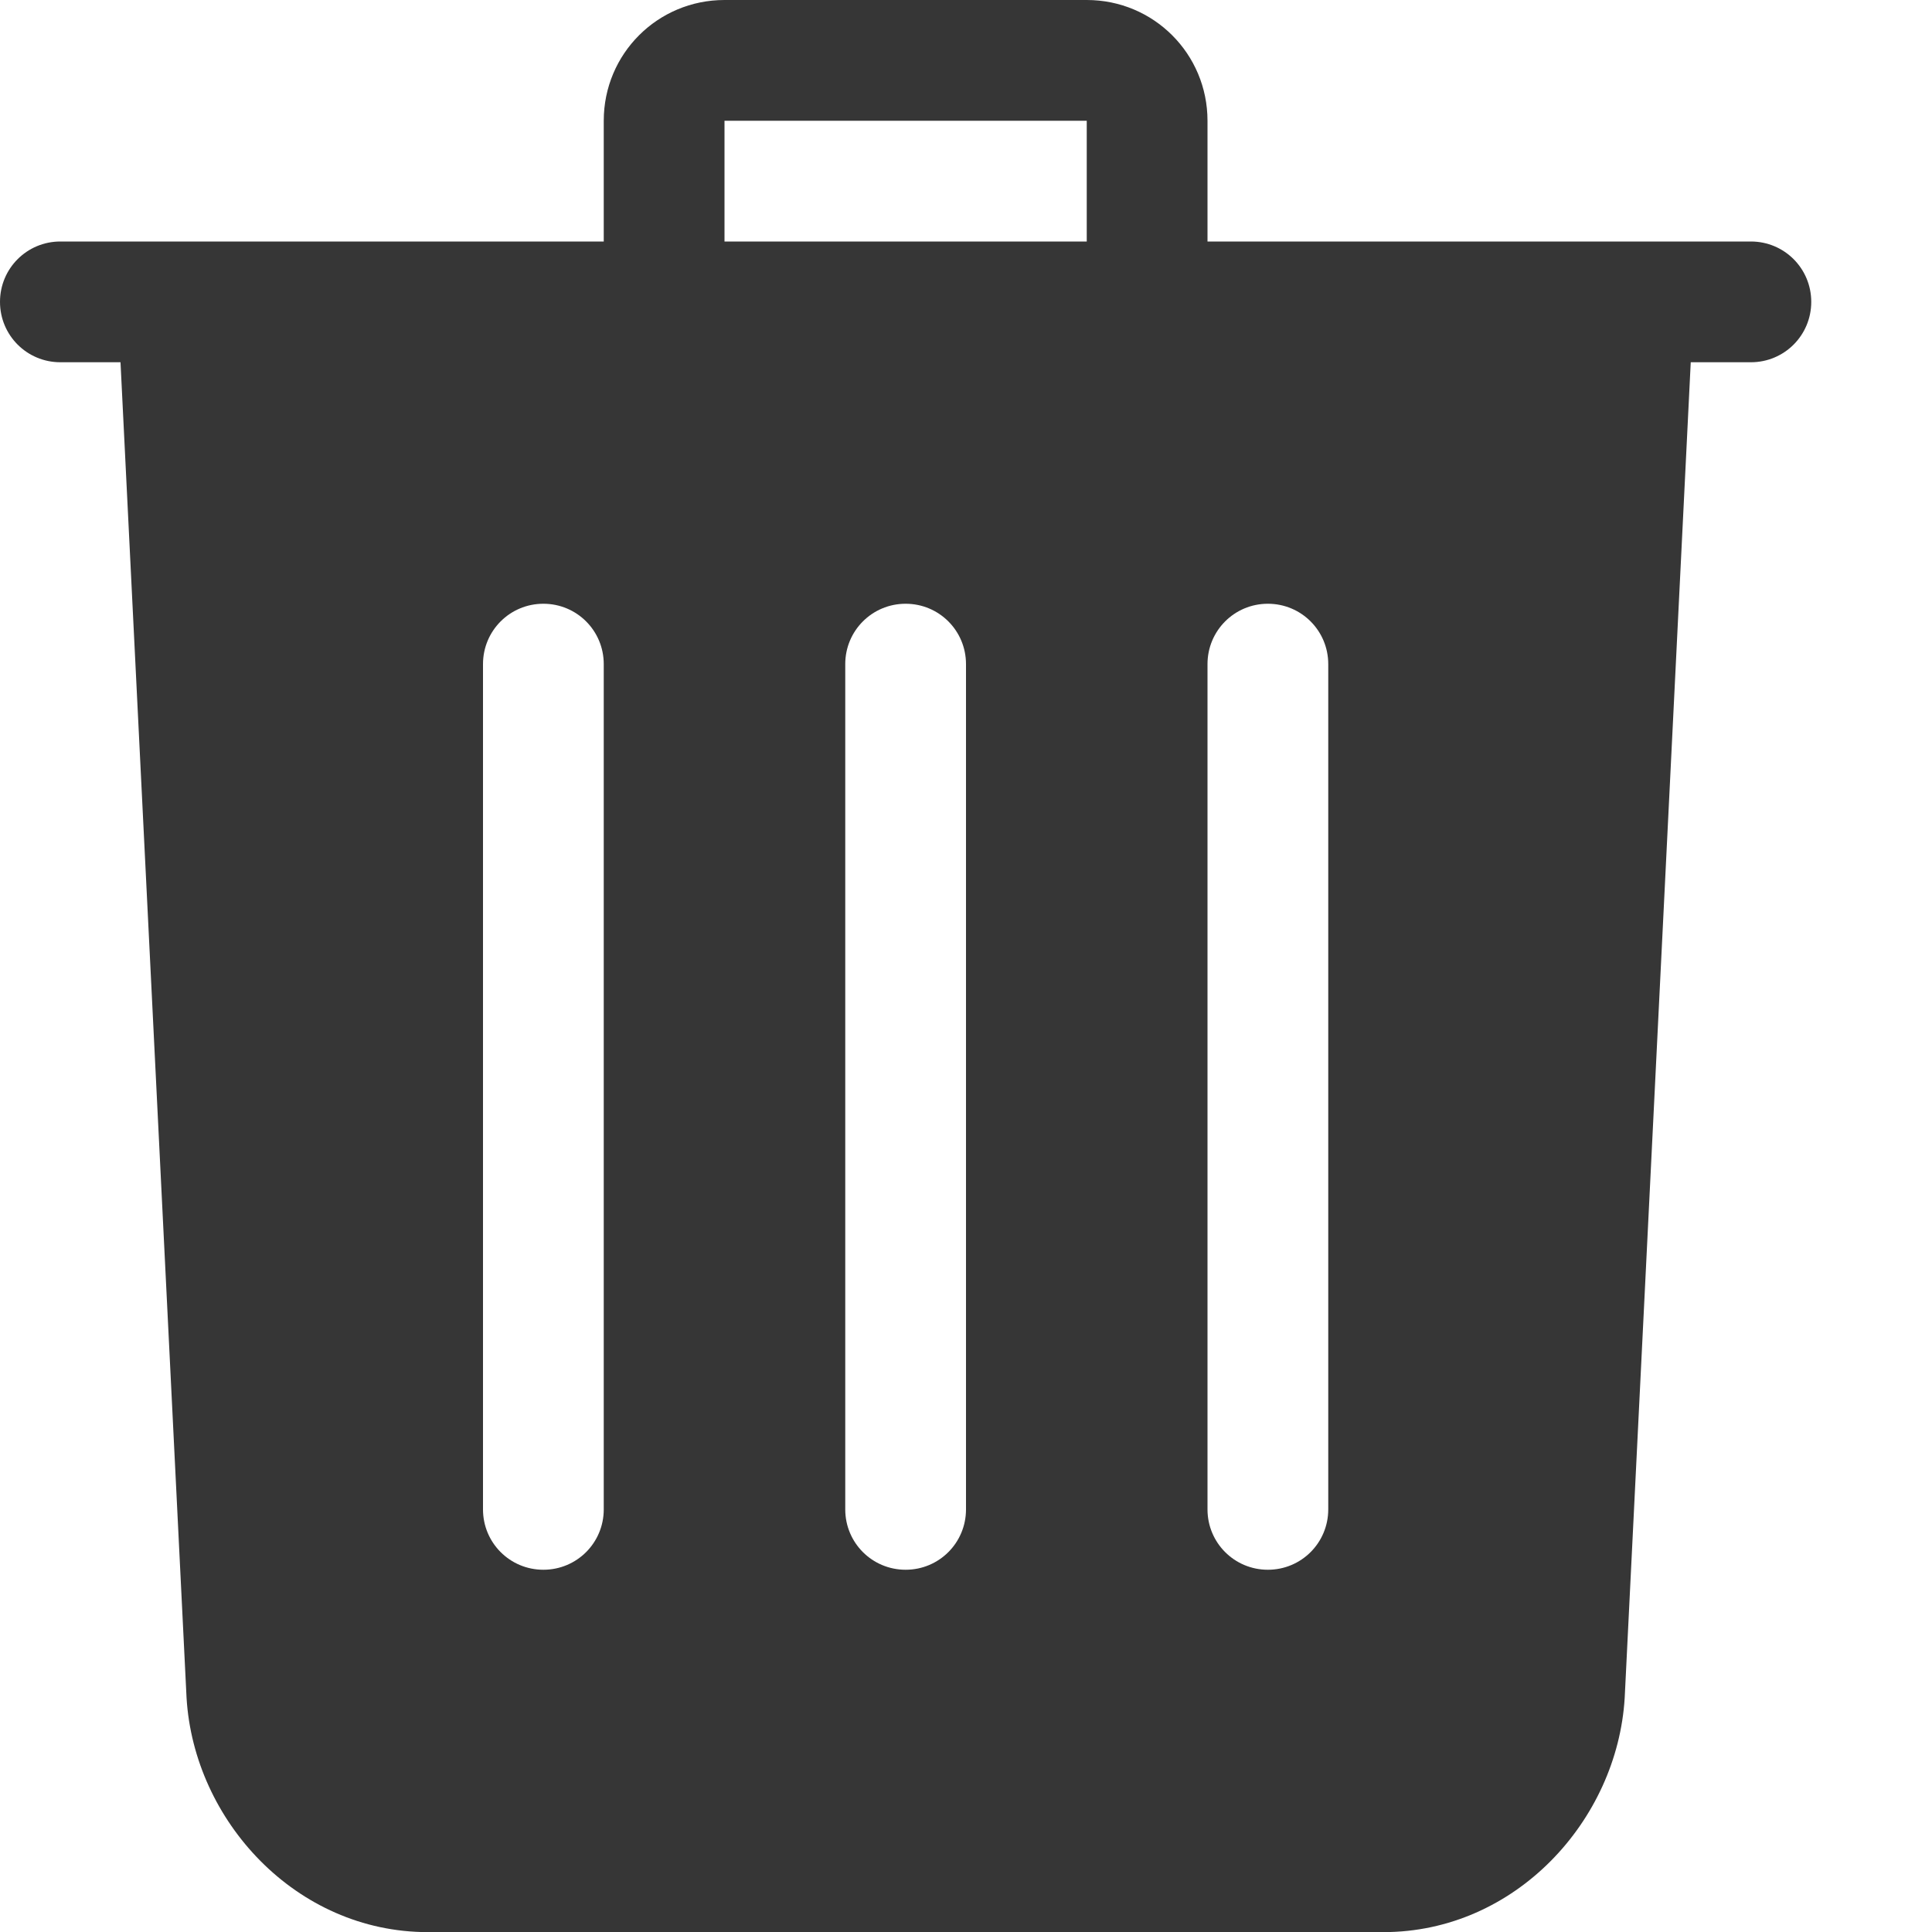
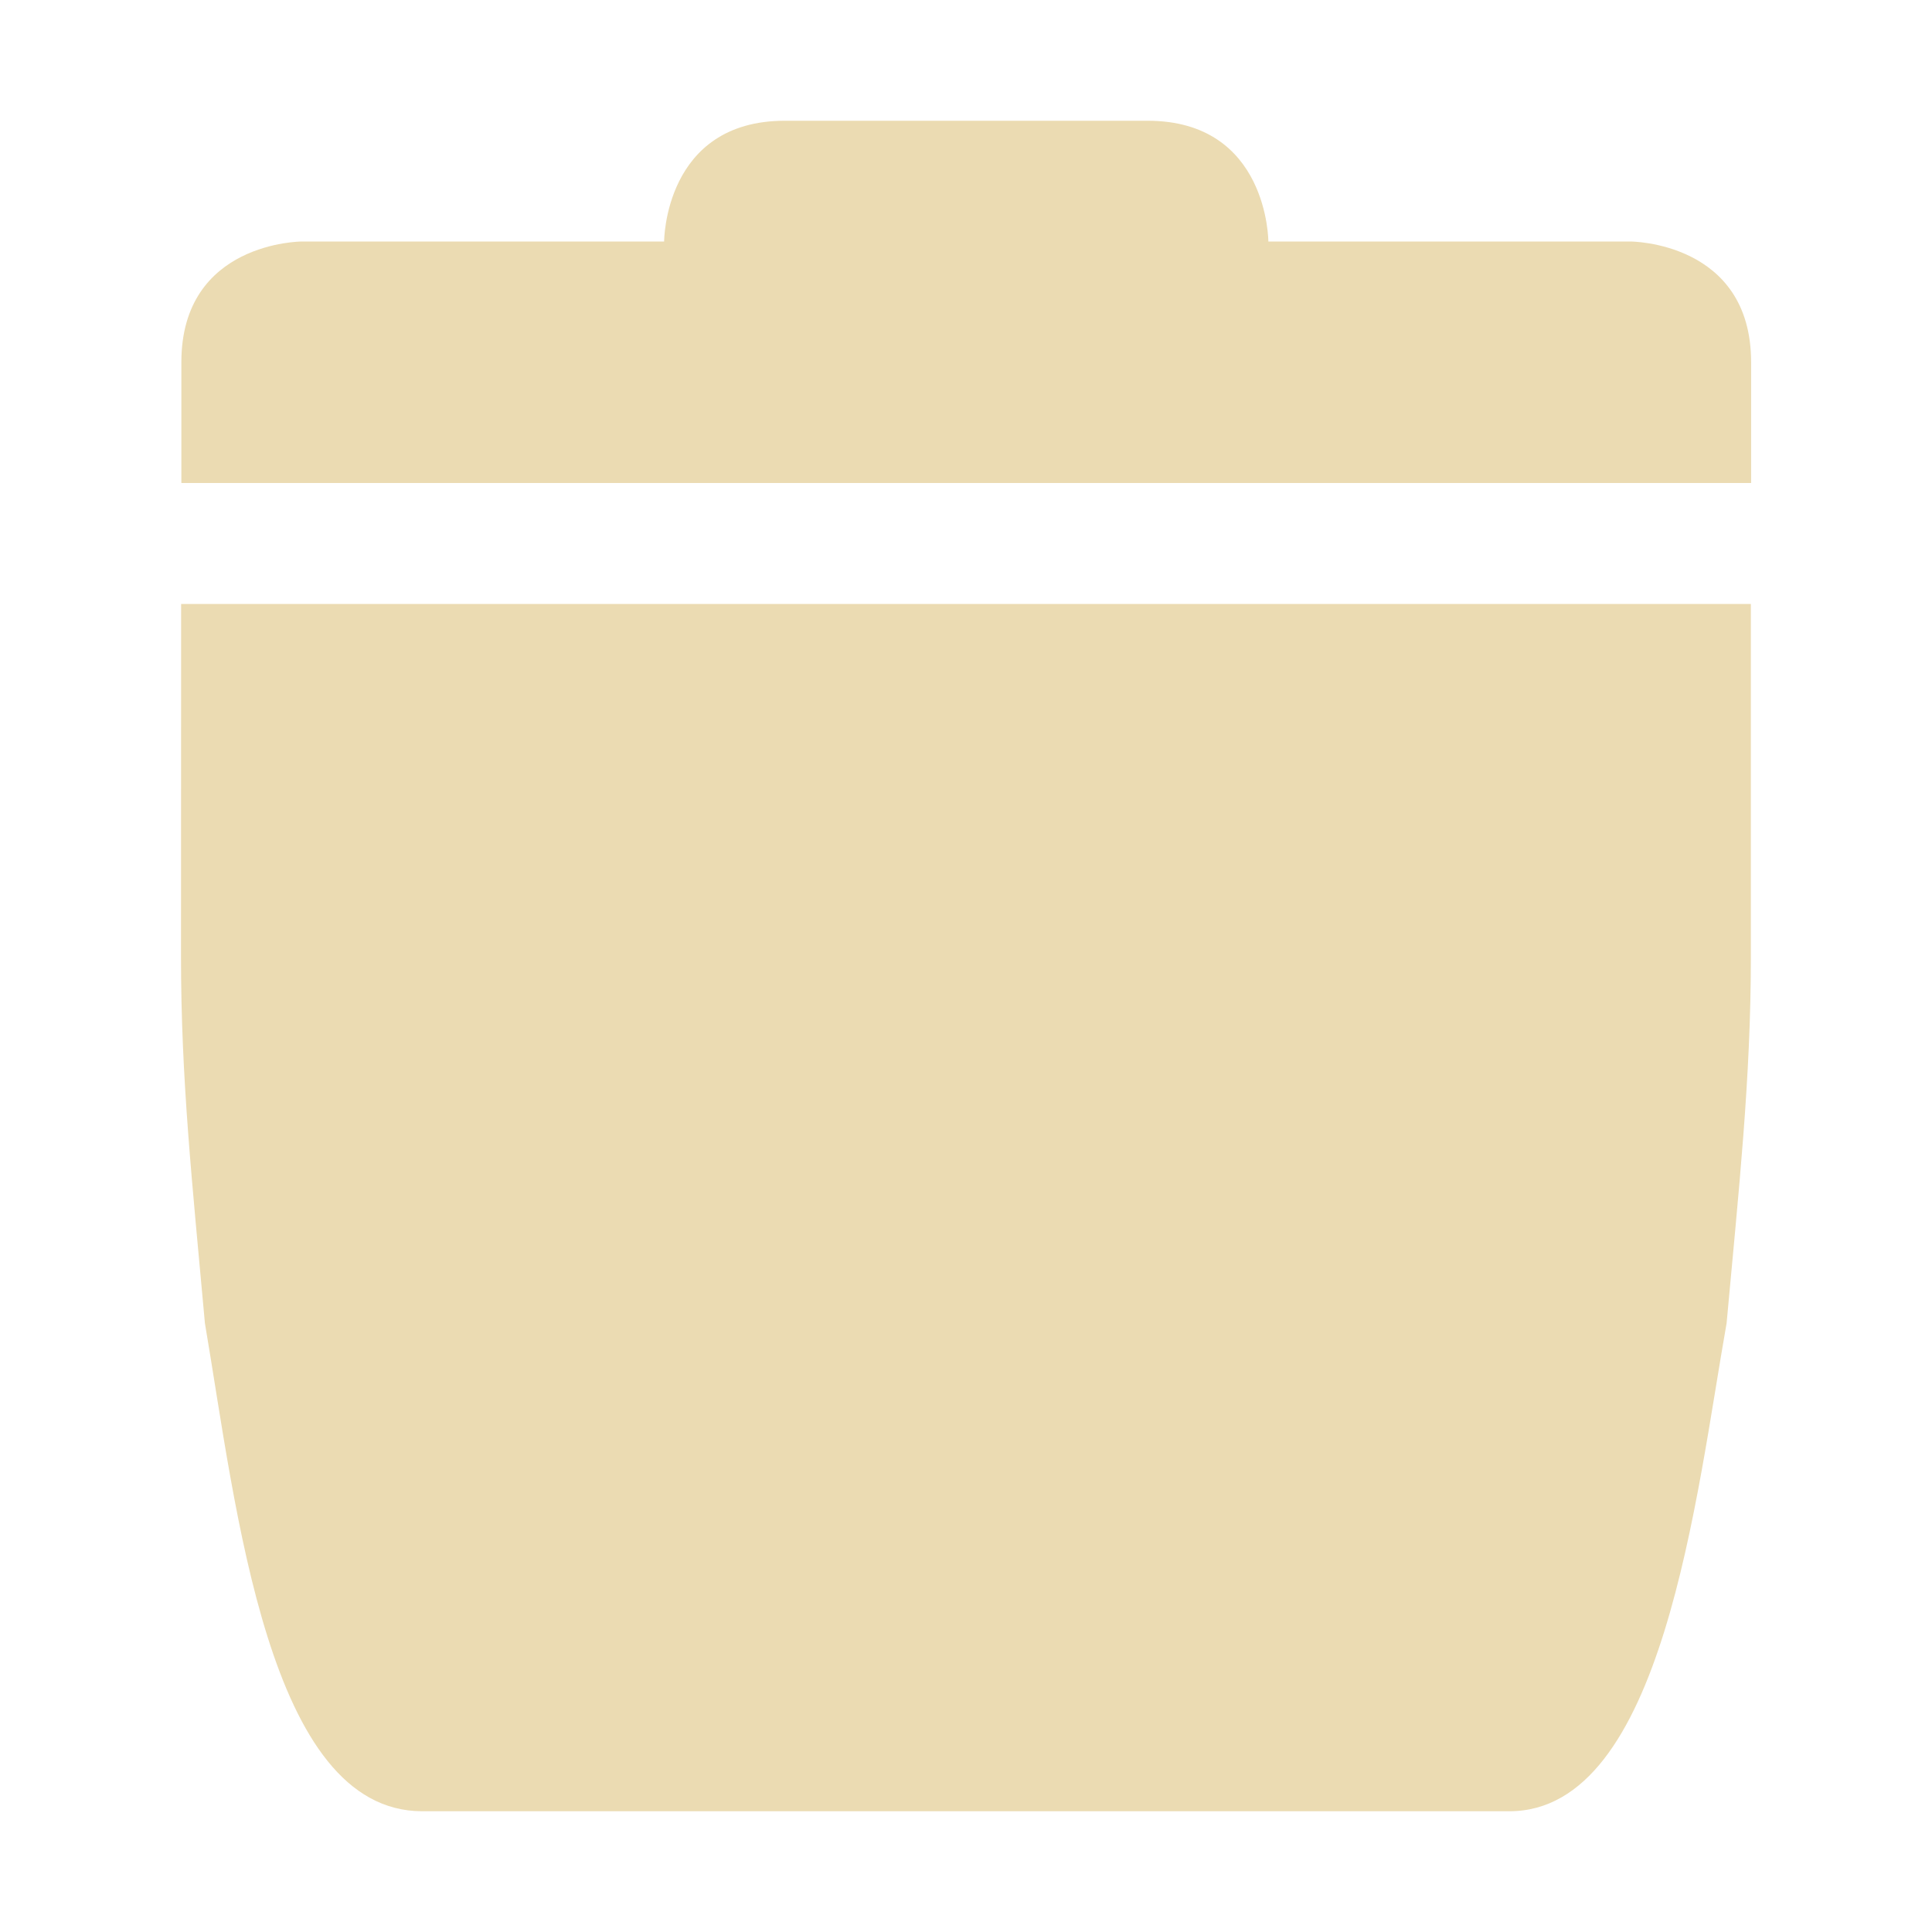
<svg xmlns="http://www.w3.org/2000/svg" width="16" height="16" version="1.1">
  <defs>
-     <style id="current-color-scheme" type="text/css">.ColorScheme-Text { color:#363636; }</style>
+     <style id="current-color-scheme" type="text/css">.ColorScheme-Text { color:#ebdbb2; } .ColorScheme-Highlight { color:#458588; }</style>
  </defs>
-   <path d="m6 0c-0.554 0-1 0.446-1 1v1h-4.5c-0.277 0-0.5 0.223-0.5 0.5s0.223 0.5 0.5 0.5h0.498l0.547 11.061c0.061 1.016 0.906 1.94 1.998 1.94h7.914c1.092 0 1.937-0.924 1.998-1.94l0.547-11.061h0.498c0.277 0 0.5-0.223 0.5-0.5s-0.223-0.5-0.5-0.5h-4.5v-1c0-0.554-0.446-1-1-1h-3zm0 1h3v1h-3v-1zm-1.5 4c0.277 0 0.5 0.223 0.5 0.5v7c0 0.277-0.223 0.5-0.5 0.5s-0.5-0.223-0.5-0.5v-7c0-0.277 0.223-0.5 0.5-0.5zm3 0c0.277 0 0.5 0.223 0.5 0.5v7c0 0.277-0.223 0.5-0.5 0.5s-0.5-0.223-0.5-0.5v-7c0-0.277 0.223-0.5 0.5-0.5zm3 0c0.277 0 0.5 0.223 0.5 0.5v7c0 0.277-0.223 0.5-0.5 0.5s-0.5-0.223-0.5-0.5v-7c0-0.277 0.223-0.5 0.5-0.5z" style="fill:currentColor" class="ColorScheme-Text" />
+   <path class="ColorScheme-Text" d="m6.5 1c-1 0-1 1-1 1h-3s-0.998 3.769e-4 -0.998 1v1h13v-1c0-1-1-1-1-1h-2.998s-3.77e-4 -1-1-1h-2.996zm-5.001 6.925c0 1.011 0.091 1.853 0.198 3.033 0.261 1.536 0.522 4.042 1.8 4.042h9.002c1.276 4.14e-4 1.549-2.628 1.8-4.042 0.101-1.107 0.201-2.023 0.201-3.033v-2.923h-13z" fill="currentColor" />
</svg>
